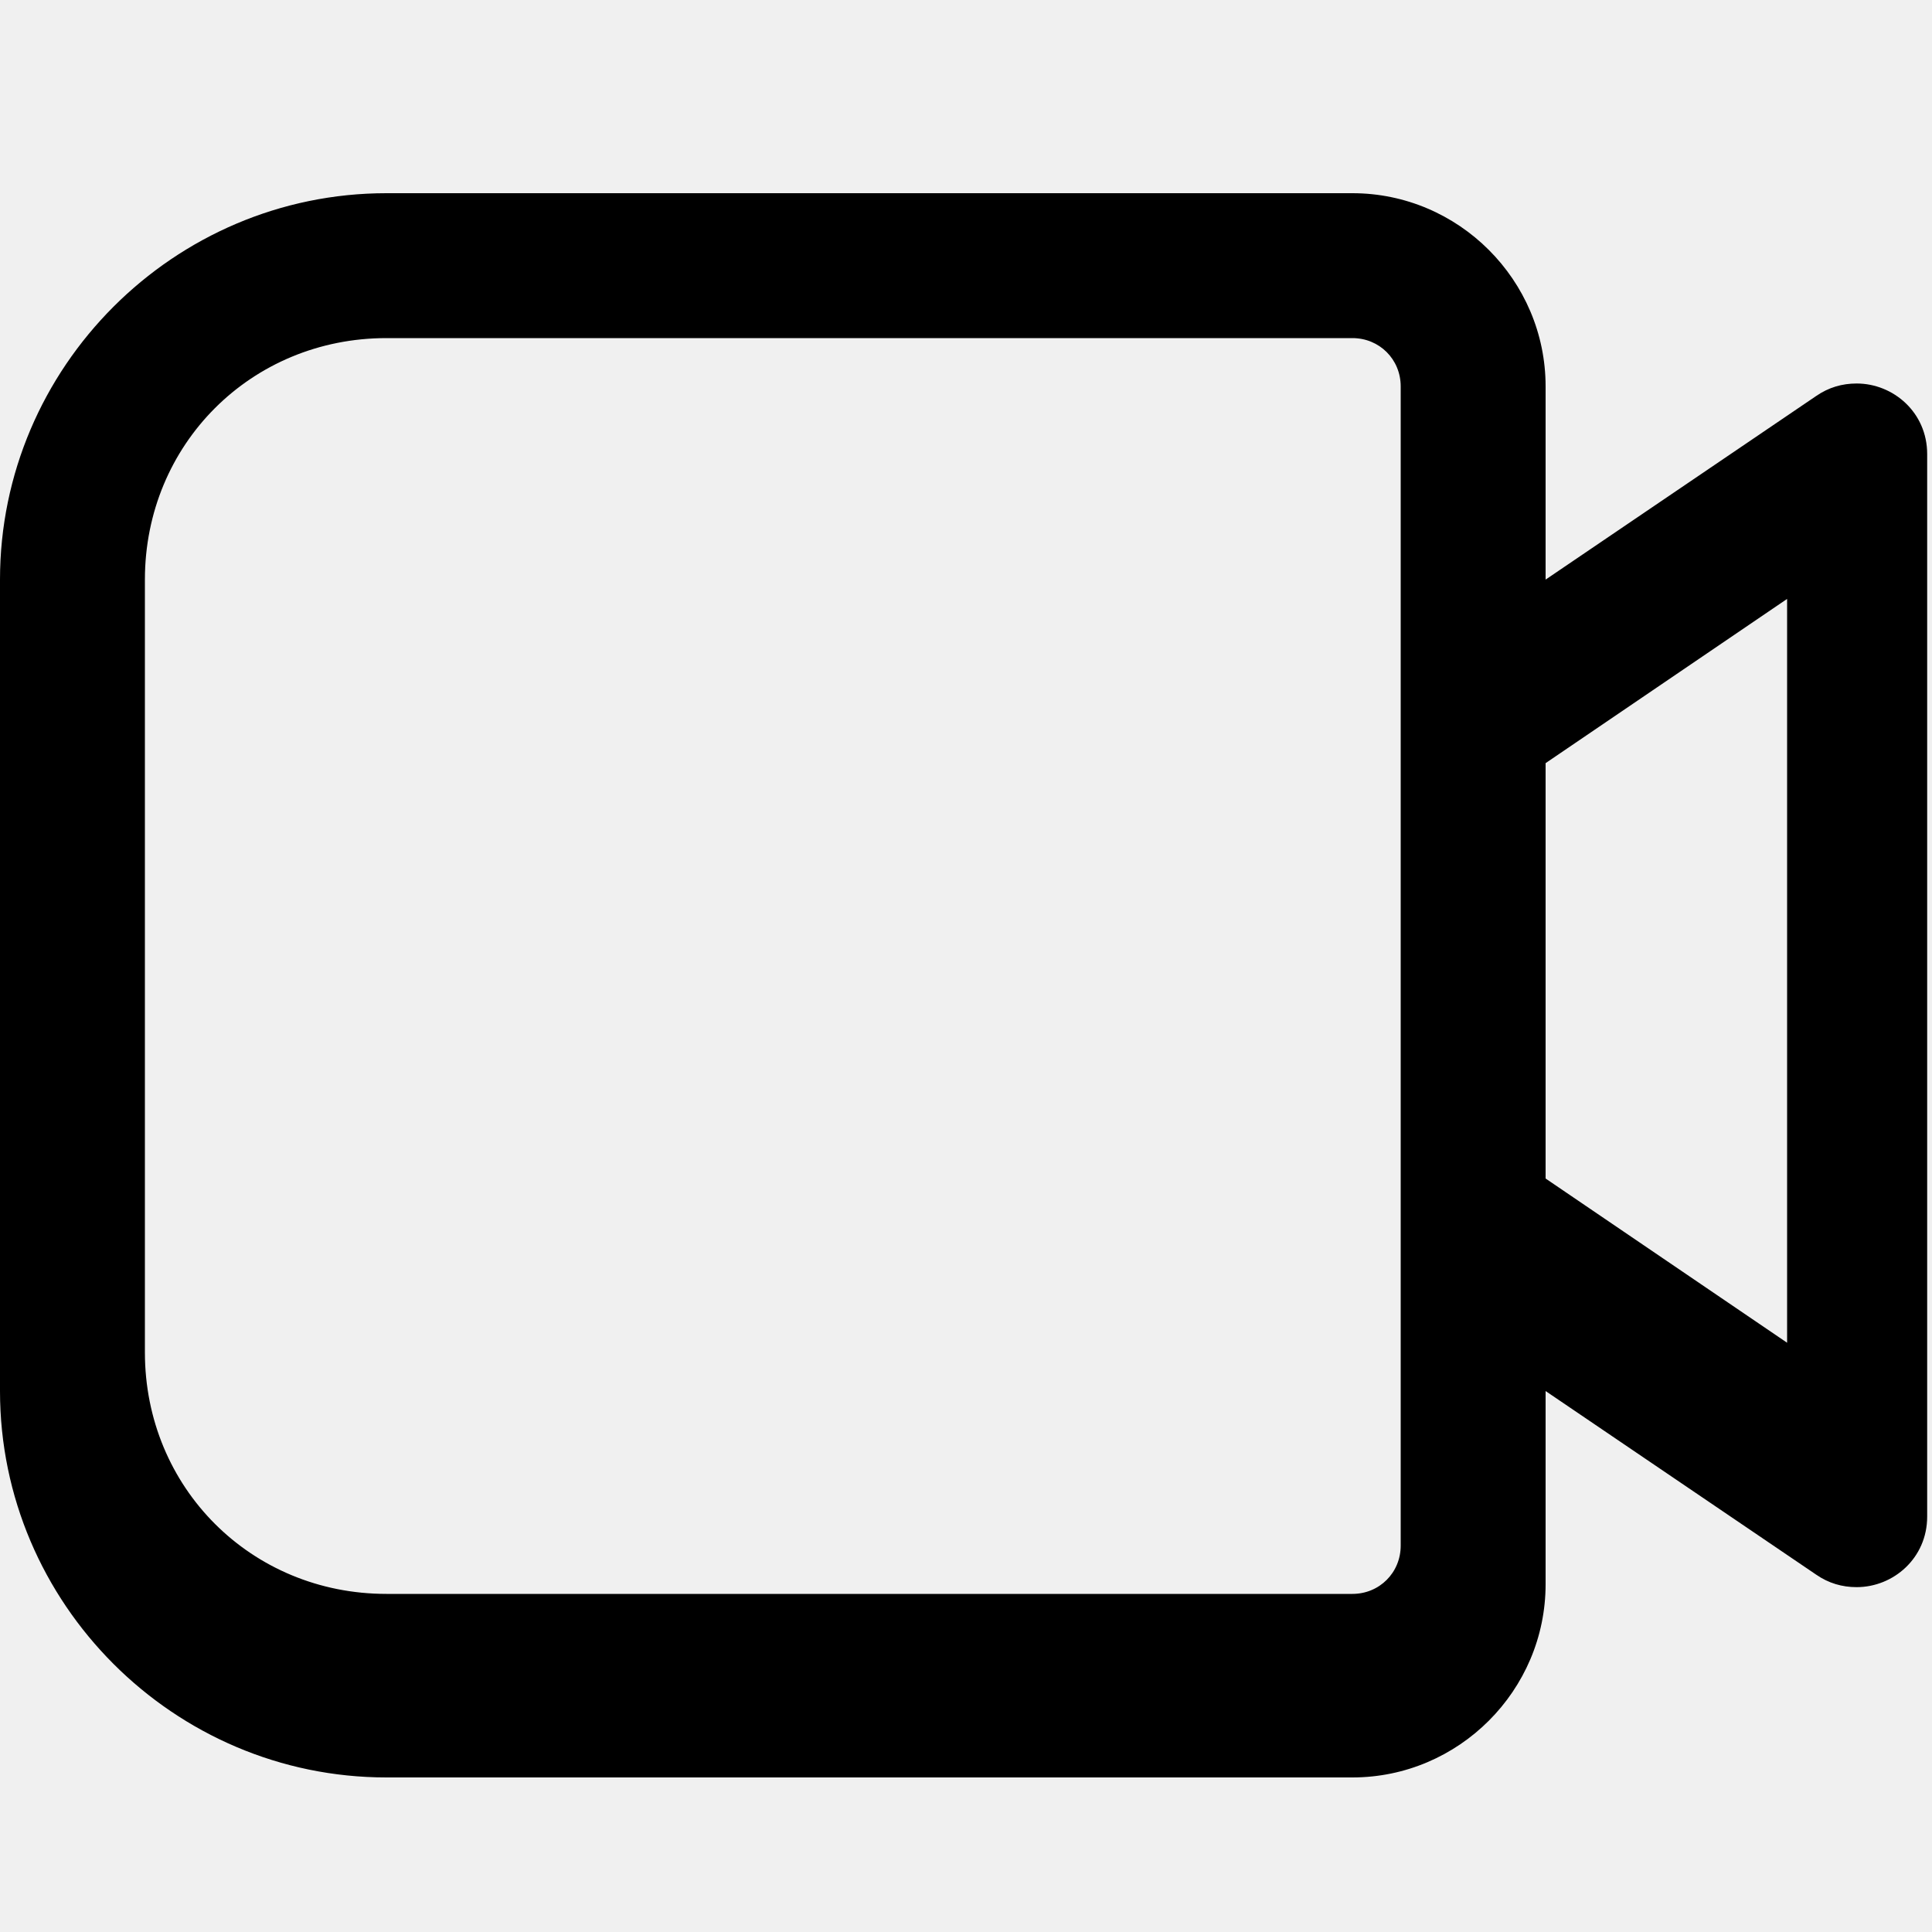
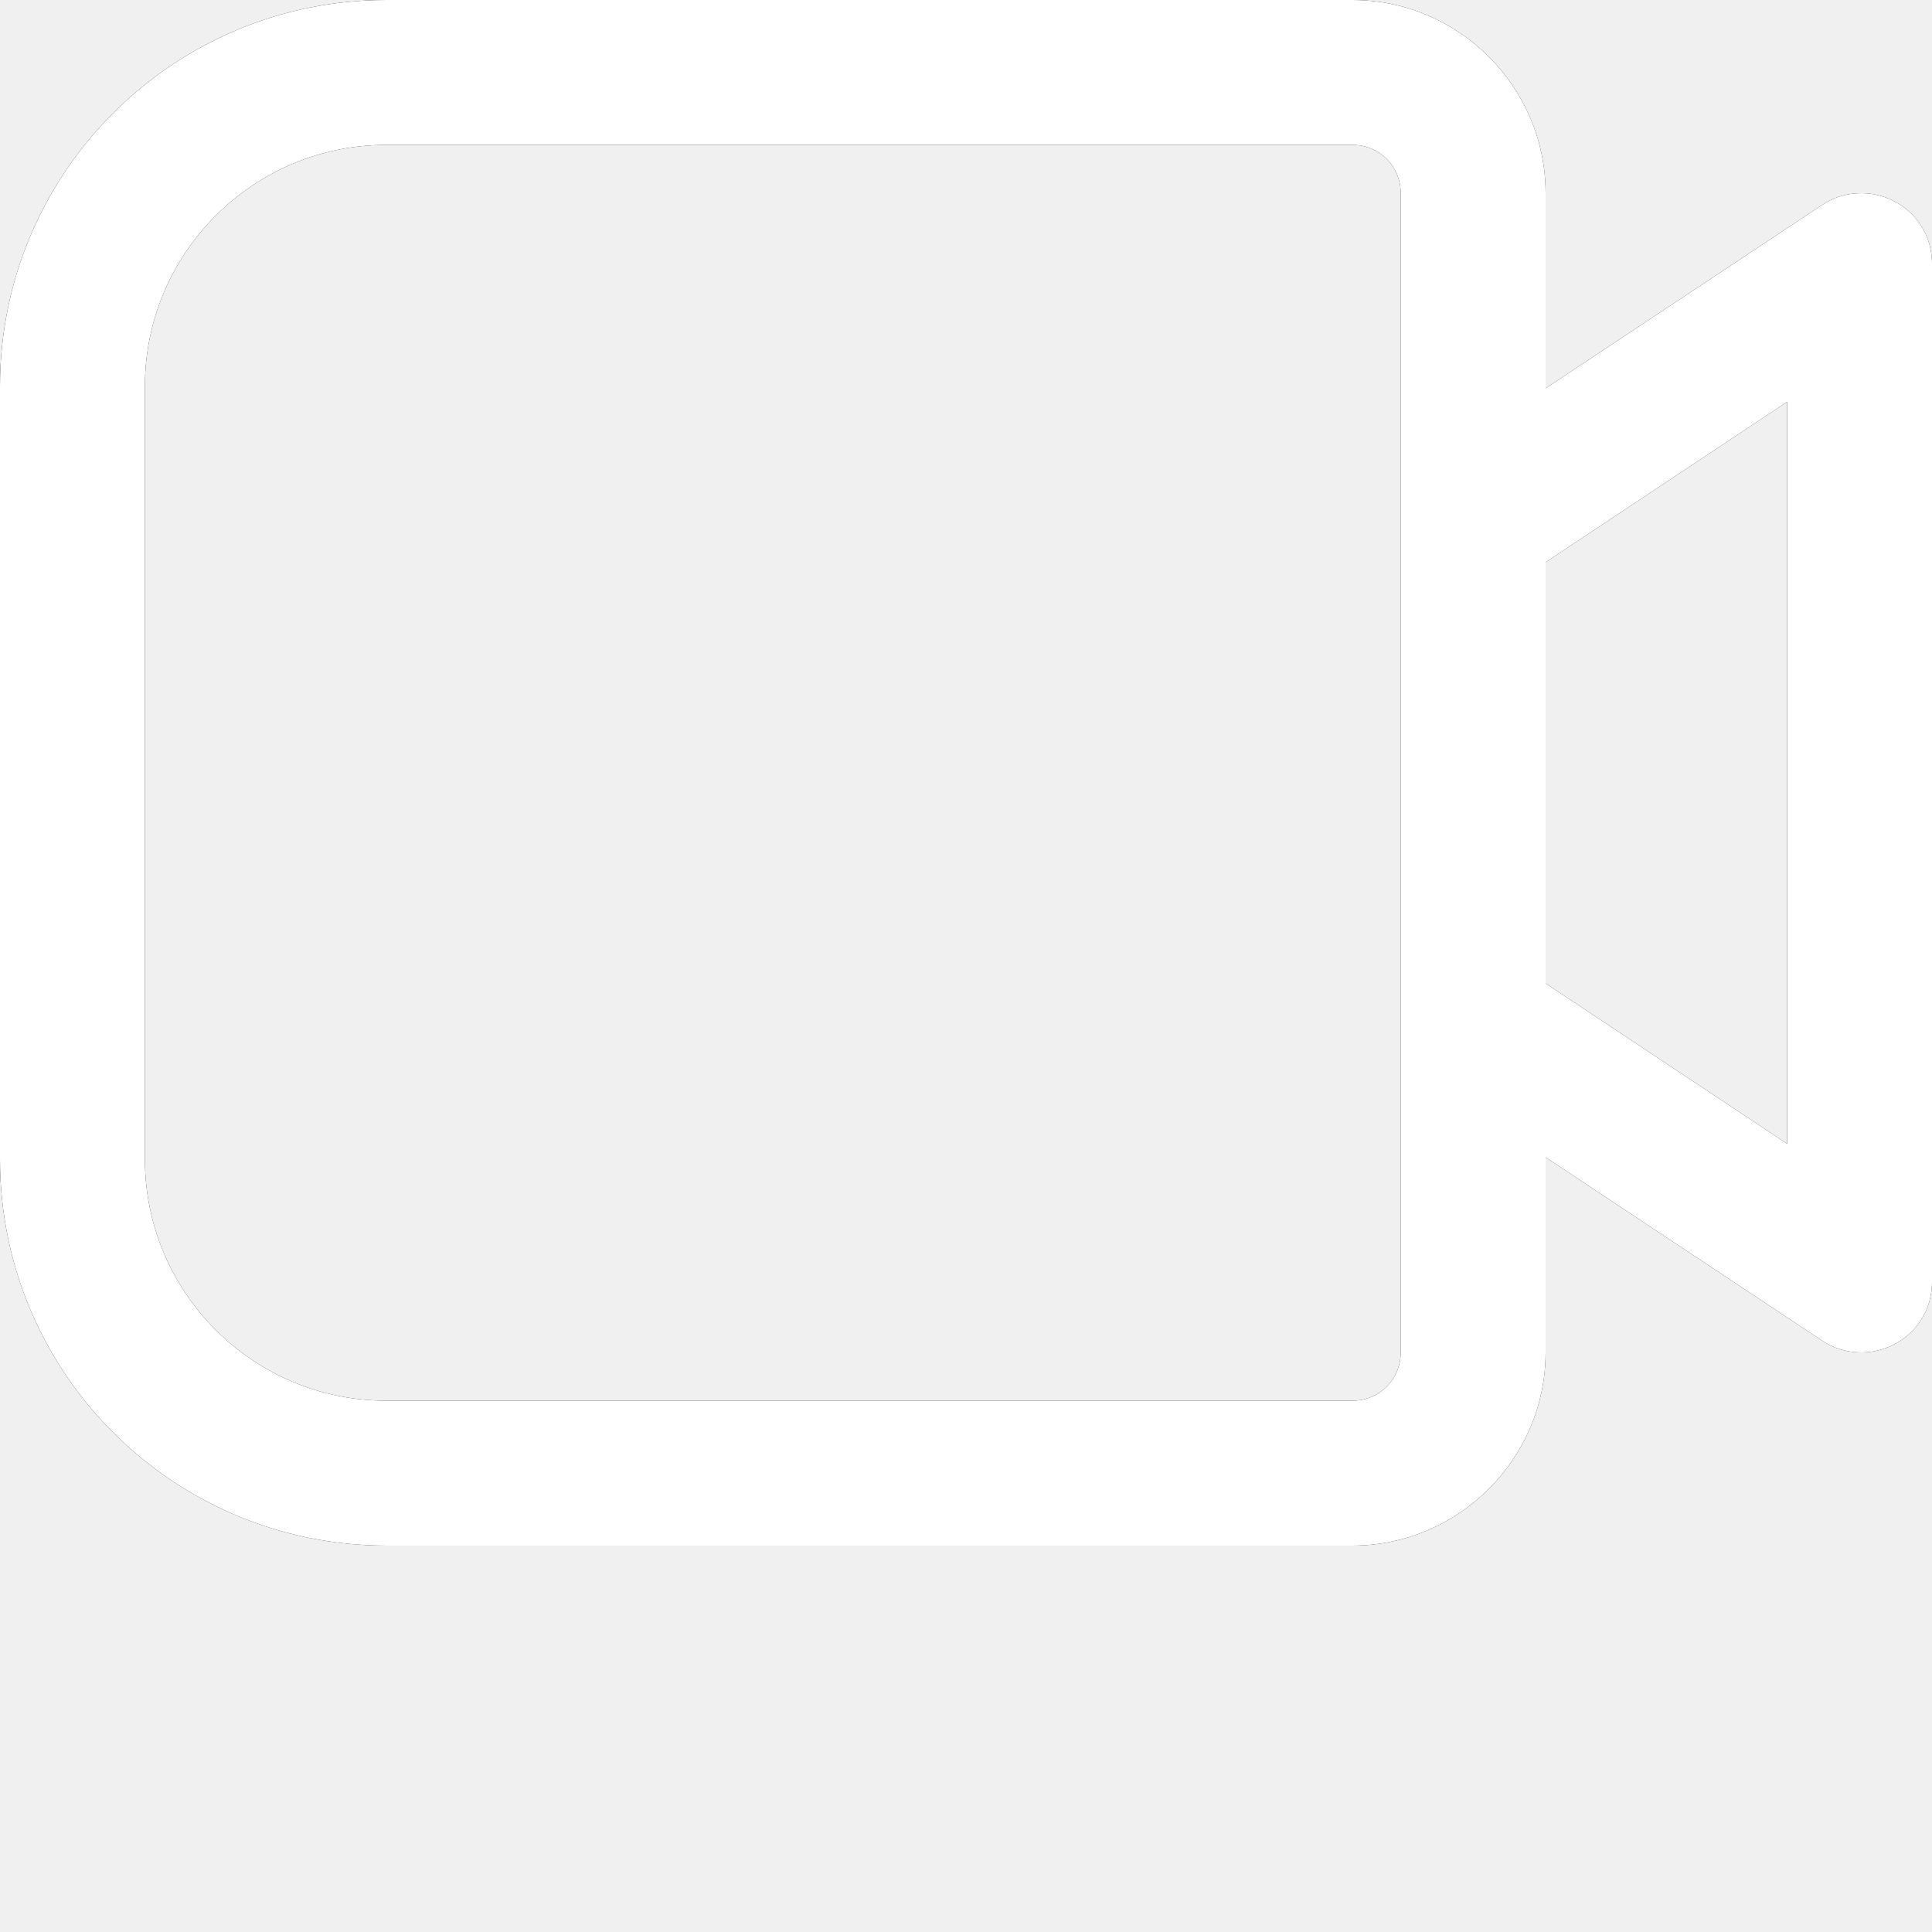
- <svg xmlns="http://www.w3.org/2000/svg" version="1.1" viewBox="0 0 20 20">
-   <path d="m1.5 14c0 1.4 1.1 2.5 2.5 2.5h10c0.28 0 0.5-0.22 0.5-0.5v-12c0-0.28-0.22-0.5-0.5-0.5h-10c-1.4 0-2.5 1.1-2.5 2.5zm-1.5-8c0-2.2 1.8-4 4-4h10c1.1 0 2 0.9 2 2v2l2.8-1.9c0.13-0.09 0.27-0.13 0.42-0.13 0.38 0 0.73 0.3 0.73 0.73v11c0 0.43-0.35 0.73-0.73 0.73-0.15 0-0.29-0.04-0.42-0.13l-2.8-1.9v2c0 1.1-0.9 2-2 2h-10c-2.2 0-4-1.8-4-4zm16 6.2 2.5 1.7v-7.7l-2.5 1.7z" />
+ <svg xmlns="http://www.w3.org/2000/svg" xmlns:xlink="http://www.w3.org/1999/xlink" version="1.1" viewBox="0 0 20 20">
+   <defs>
+     <path id="ada" d="M1.5 12c0 1.38 1.12 2.5 2.5 2.5h10c.28 0 .5-.22.5-.5V2c0-.28-.22-.5-.5-.5H4C2.62 1.5 1.5 2.62 1.5 4v8zM0 4c0-2.21 1.79-4 4-4h10c1.1 0 2 .9 2 2v2.02l2.85-1.89c.13-.09.27-.13.42-.13.38 0 .73.3.73.73v10.54c0 .43-.35.73-.73.73-.15 0-.29-.04-.42-.13L16 11.98V14c0 1.1-.9 2-2 2H4c-2.21 0-4-1.79-4-4V4zm16 6.18l2.5 1.66V4.16L16 5.82v4.36z" />
+   </defs>
+   <g fill="none" fill-rule="evenodd">
+     <g>
+       <mask id="adb" fill="#fff">
+         <use xlink:href="#ada" />
+       </mask>
+       <use fill="#000" xlink:href="#ada" />
+       <g fill="#FFF" mask="url(#adb)">
+         <path transform="translate(0 -2)" d="M0 0H20V20H0z" />
+       </g>
+     </g>
+   </g>
</svg>
